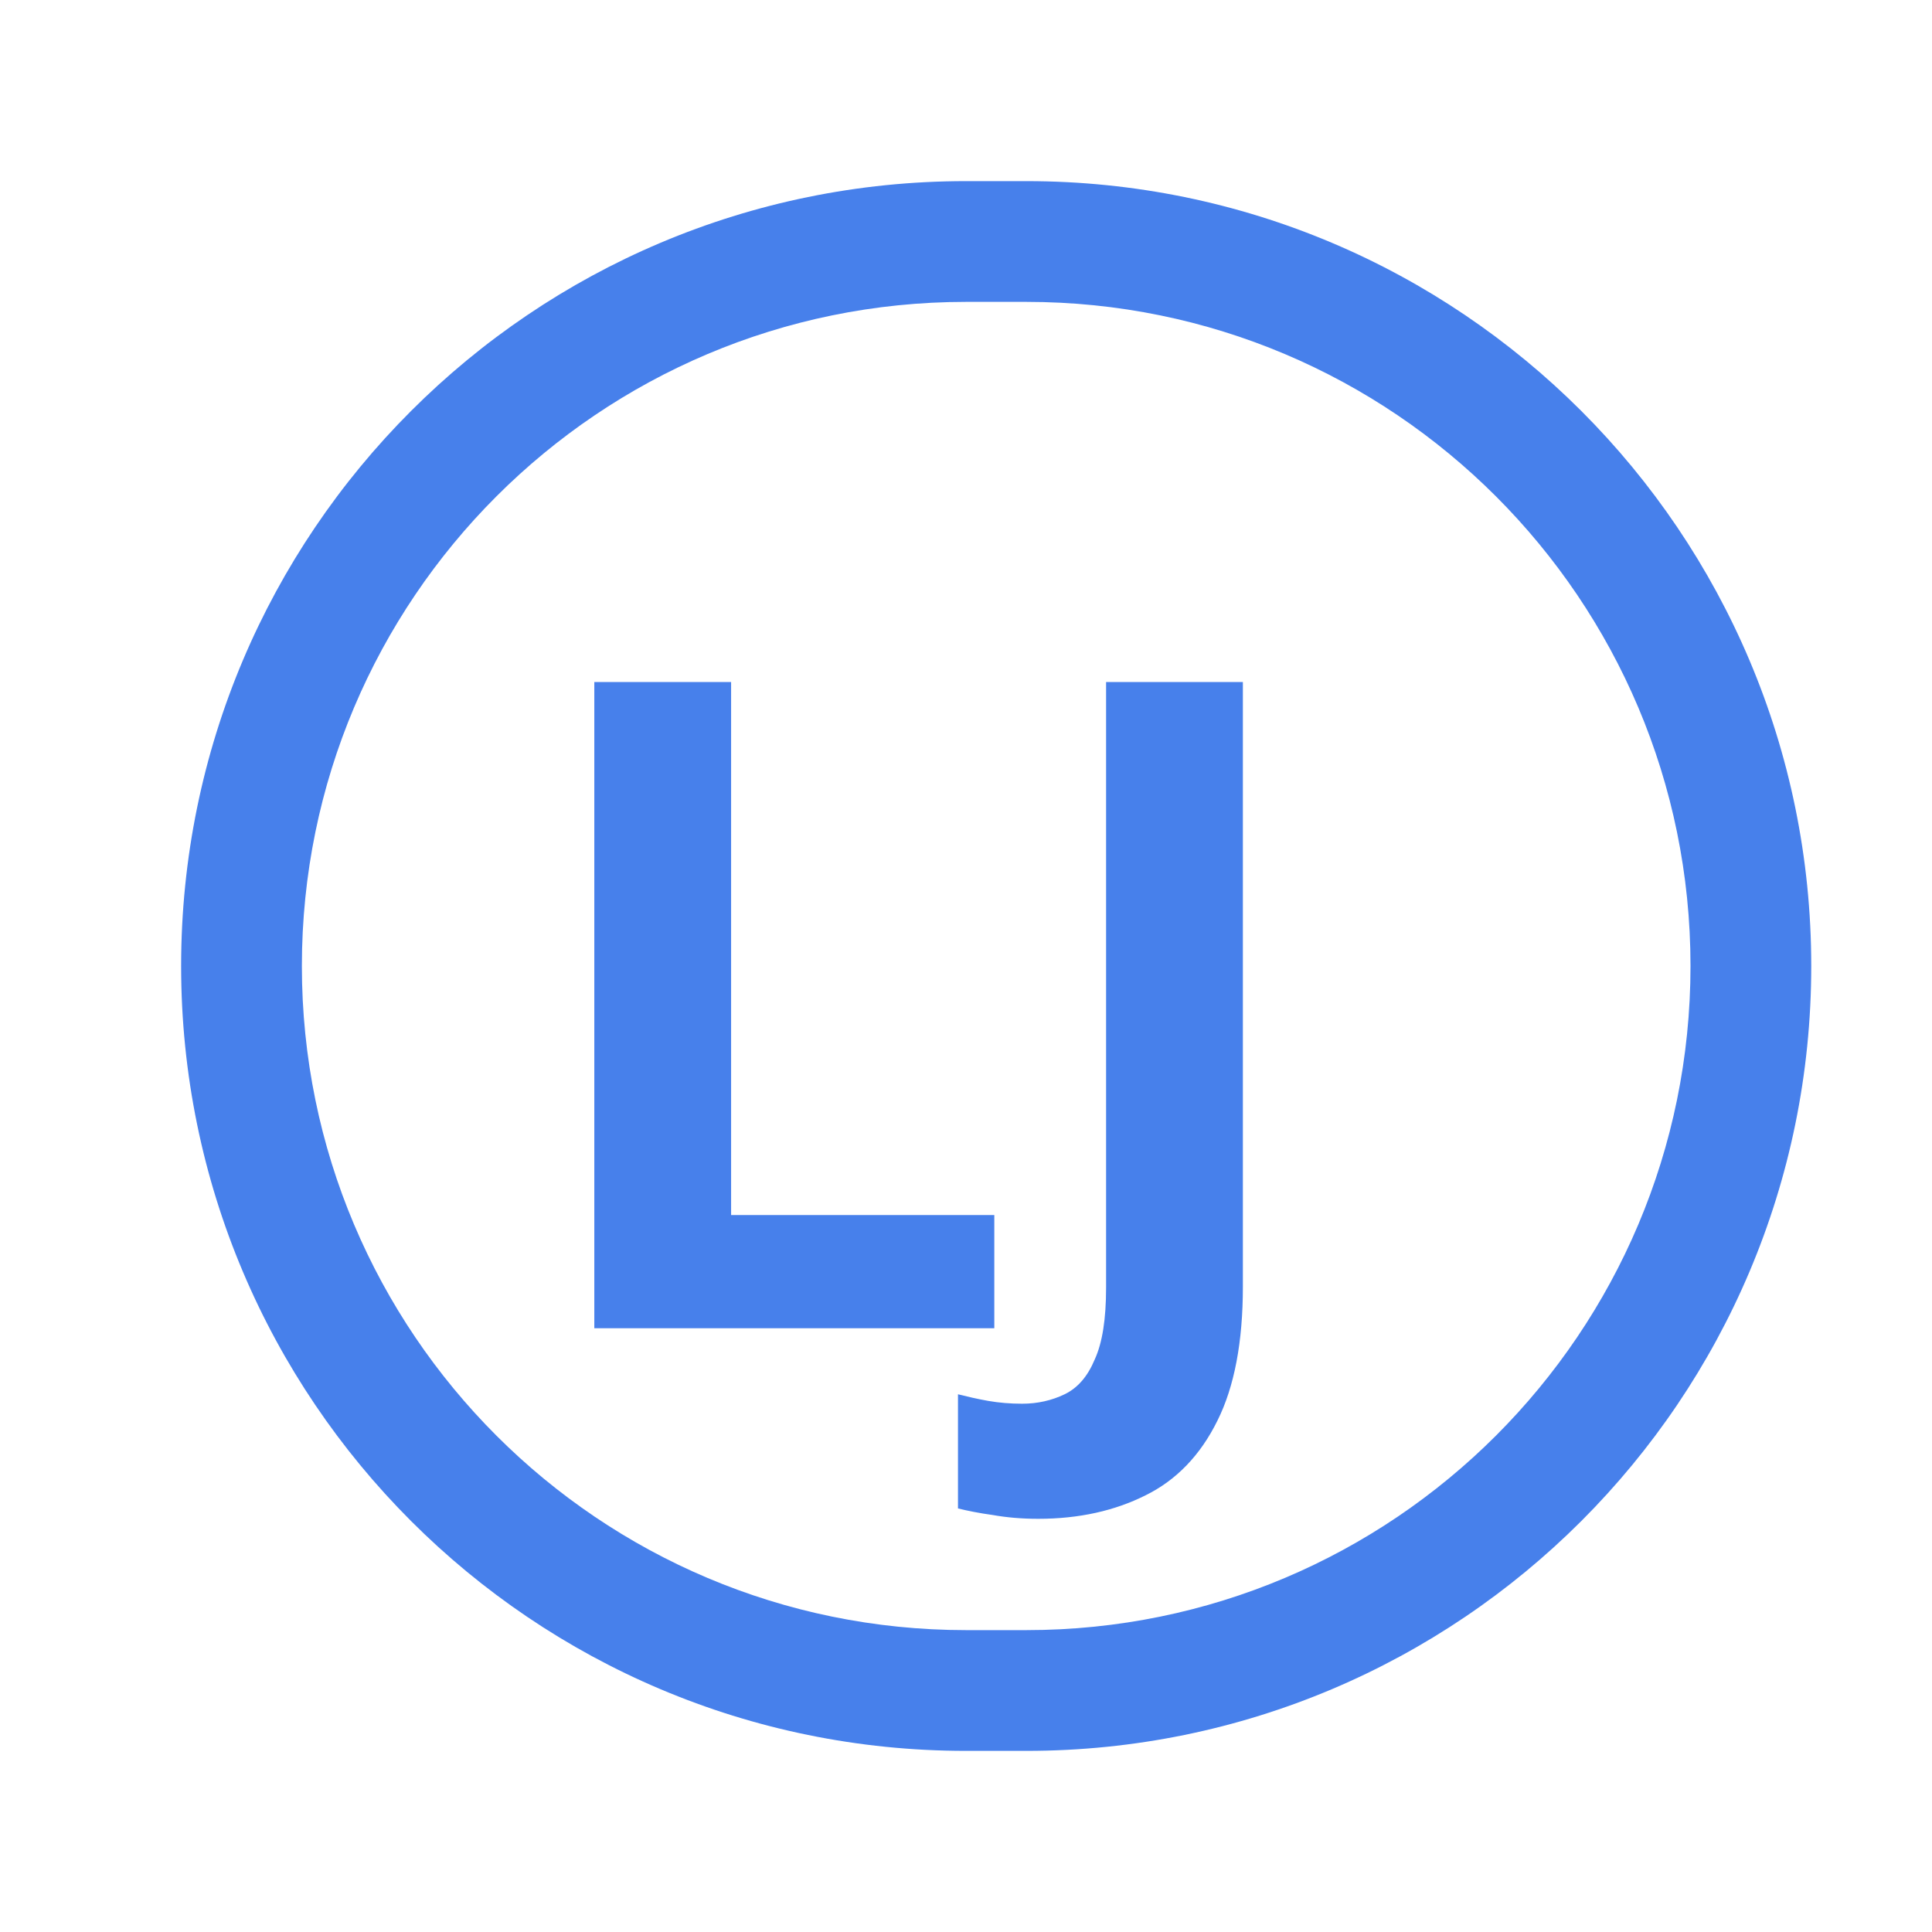
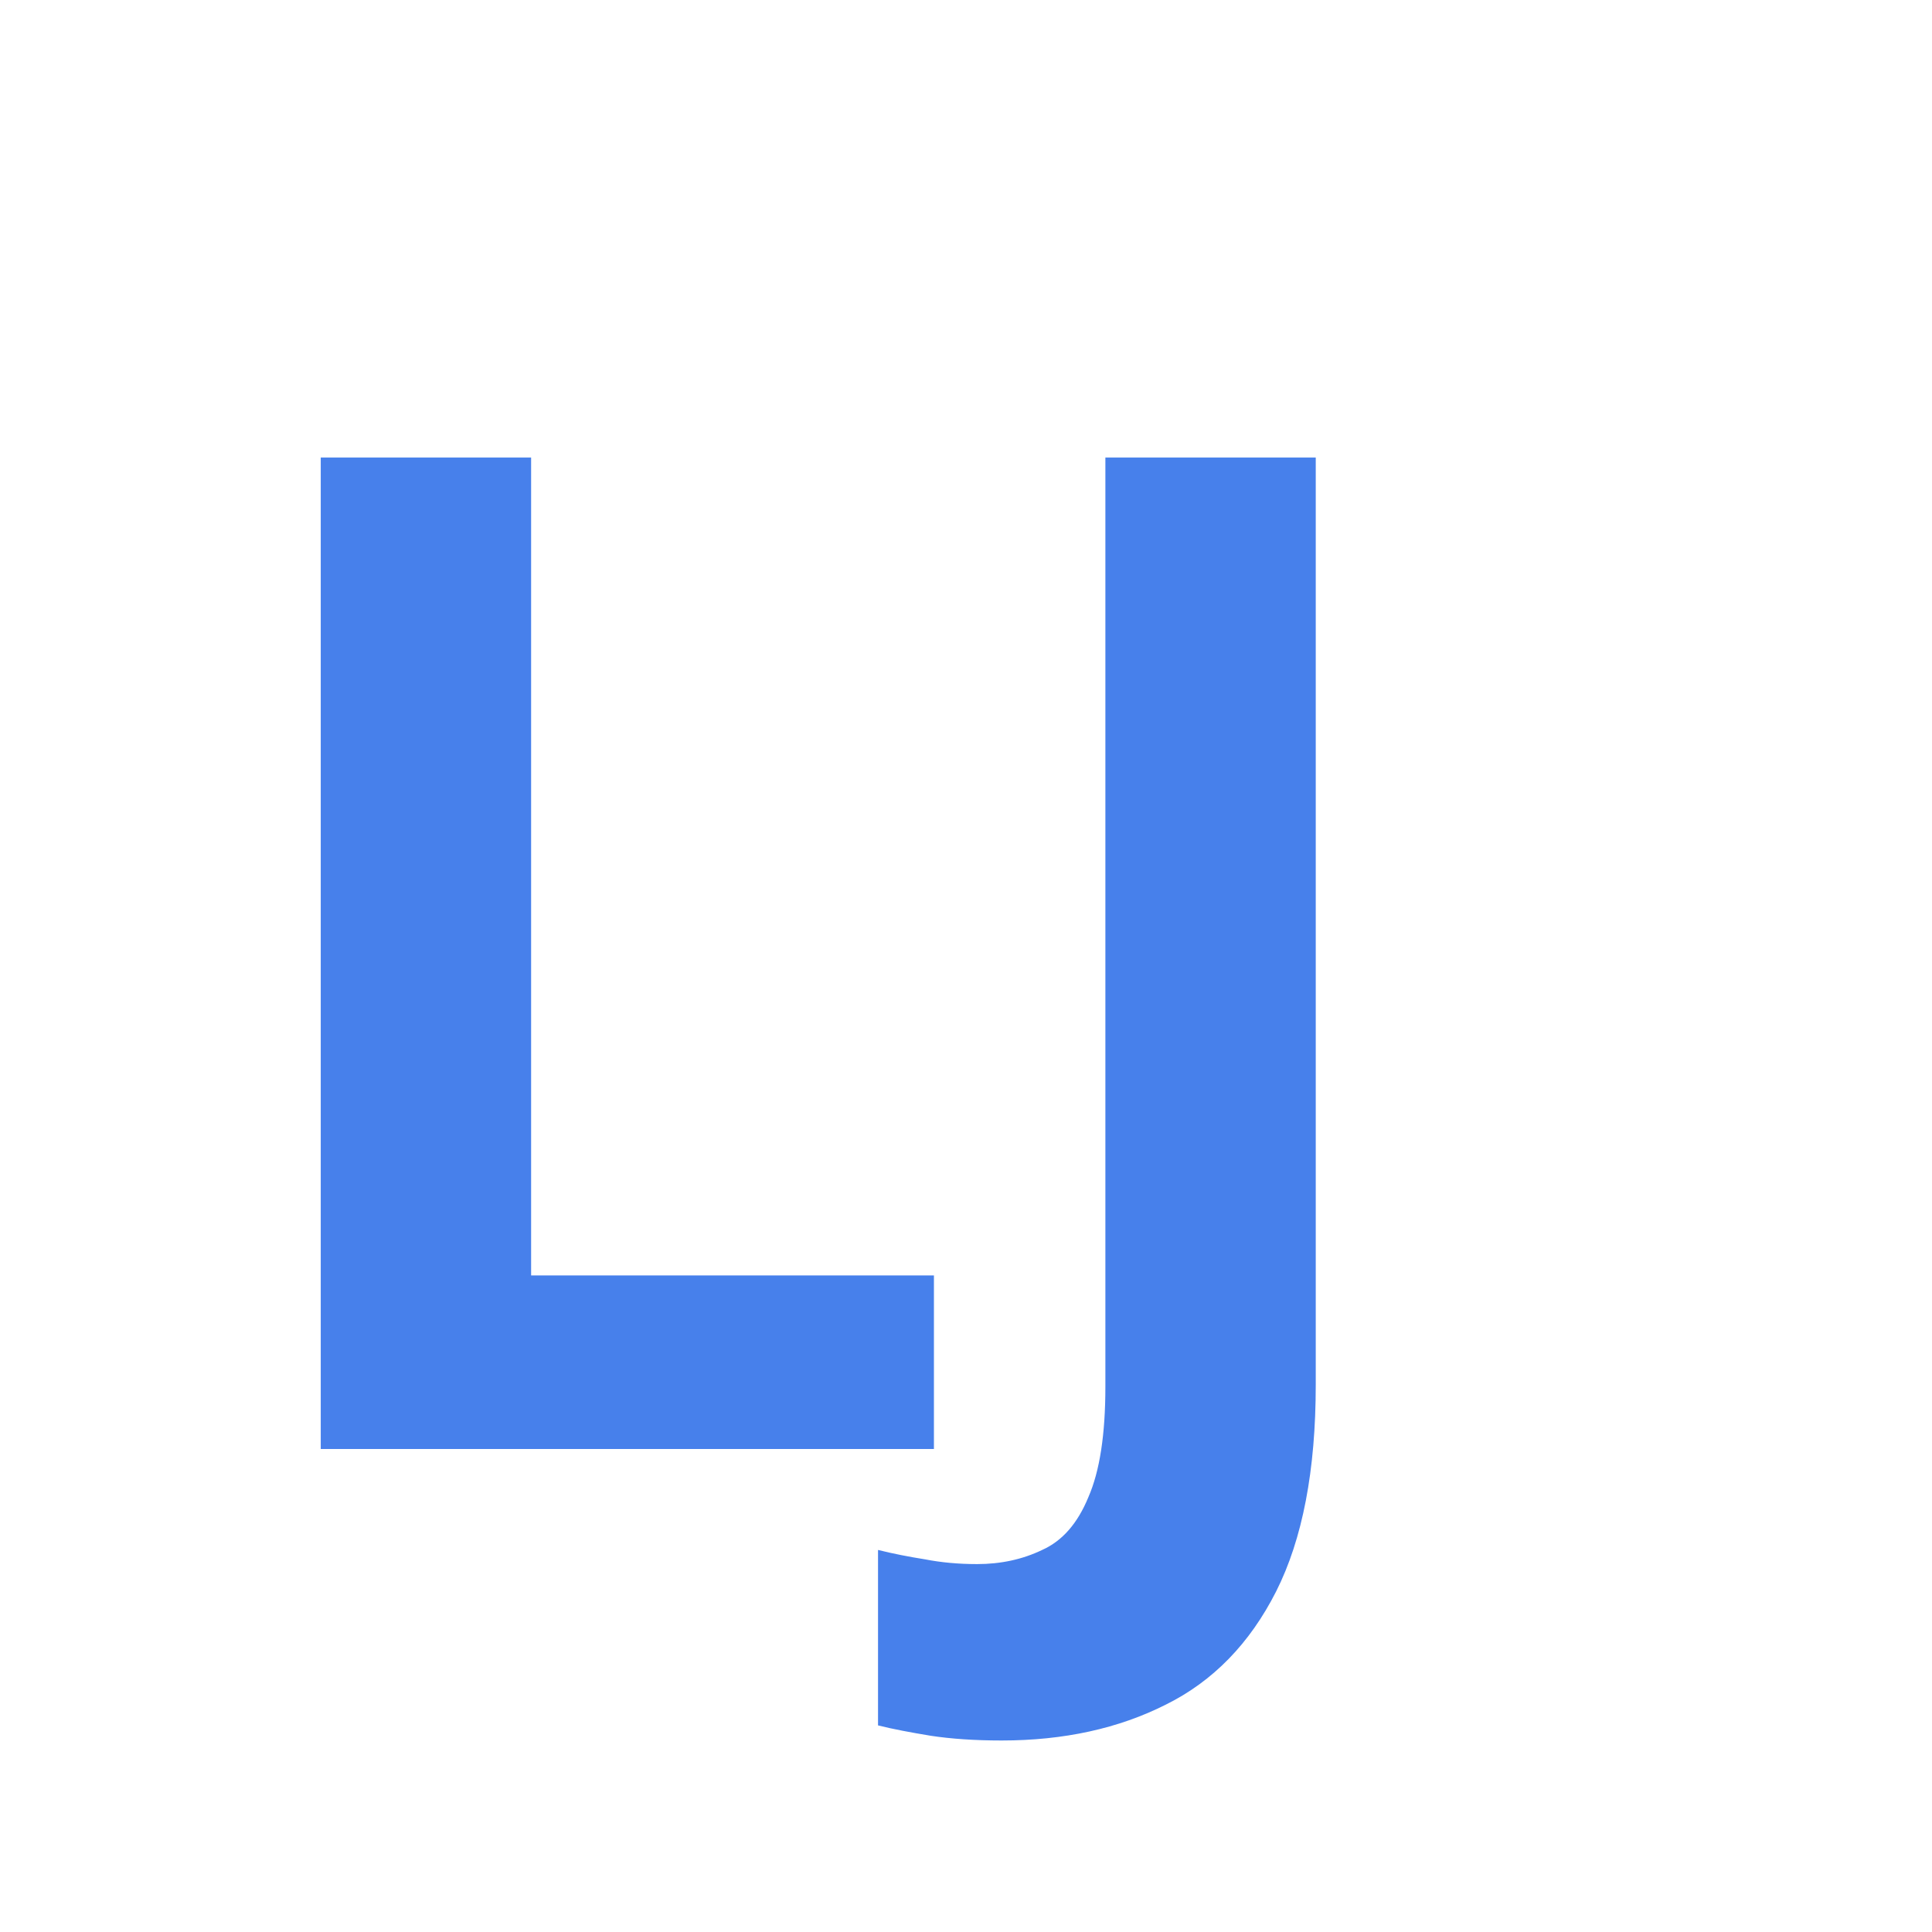
<svg xmlns="http://www.w3.org/2000/svg" width="32" height="32" viewBox="0 0 32 32">
  <defs>
    <clipPath id="b">
      <rect width="32" height="32" />
    </clipPath>
  </defs>
  <g id="a" clip-path="url(#b)">
-     <g transform="translate(-484 -329)">
-       <rect width="32" height="32" transform="translate(484 329)" fill="none" />
-       <g transform="translate(488.8 333.8)">
-         <path d="M11,0a11,11,0,0,0,0,22h1A11,11,0,0,0,12,0H11m0-2h1A13,13,0,0,1,25,11,13,13,0,0,1,12,24H11A13,13,0,0,1-2,11,13,13,0,0,1,11-2Z" transform="translate(0.2 0.2)" fill="#4780eb" />
-         <text transform="translate(3.7 17.2)" fill="#4780eb" font-size="15" font-family="Poppins-Black, Poppins" font-weight="800">
-           <tspan x="0" y="0">LJ</tspan>
-         </text>
-       </g>
+     <g transform="translate(-427.75 -534)">
+       <rect width="32" height="32" transform="translate(428 534)" fill="none" />
+       <text transform="translate(431 558)" fill="#4780eb" font-size="23" font-family="Poppins-Black, Poppins" font-weight="800">
+         <tspan x="0" y="0">LJ</tspan>
+       </text>
    </g>
  </g>
</svg>
